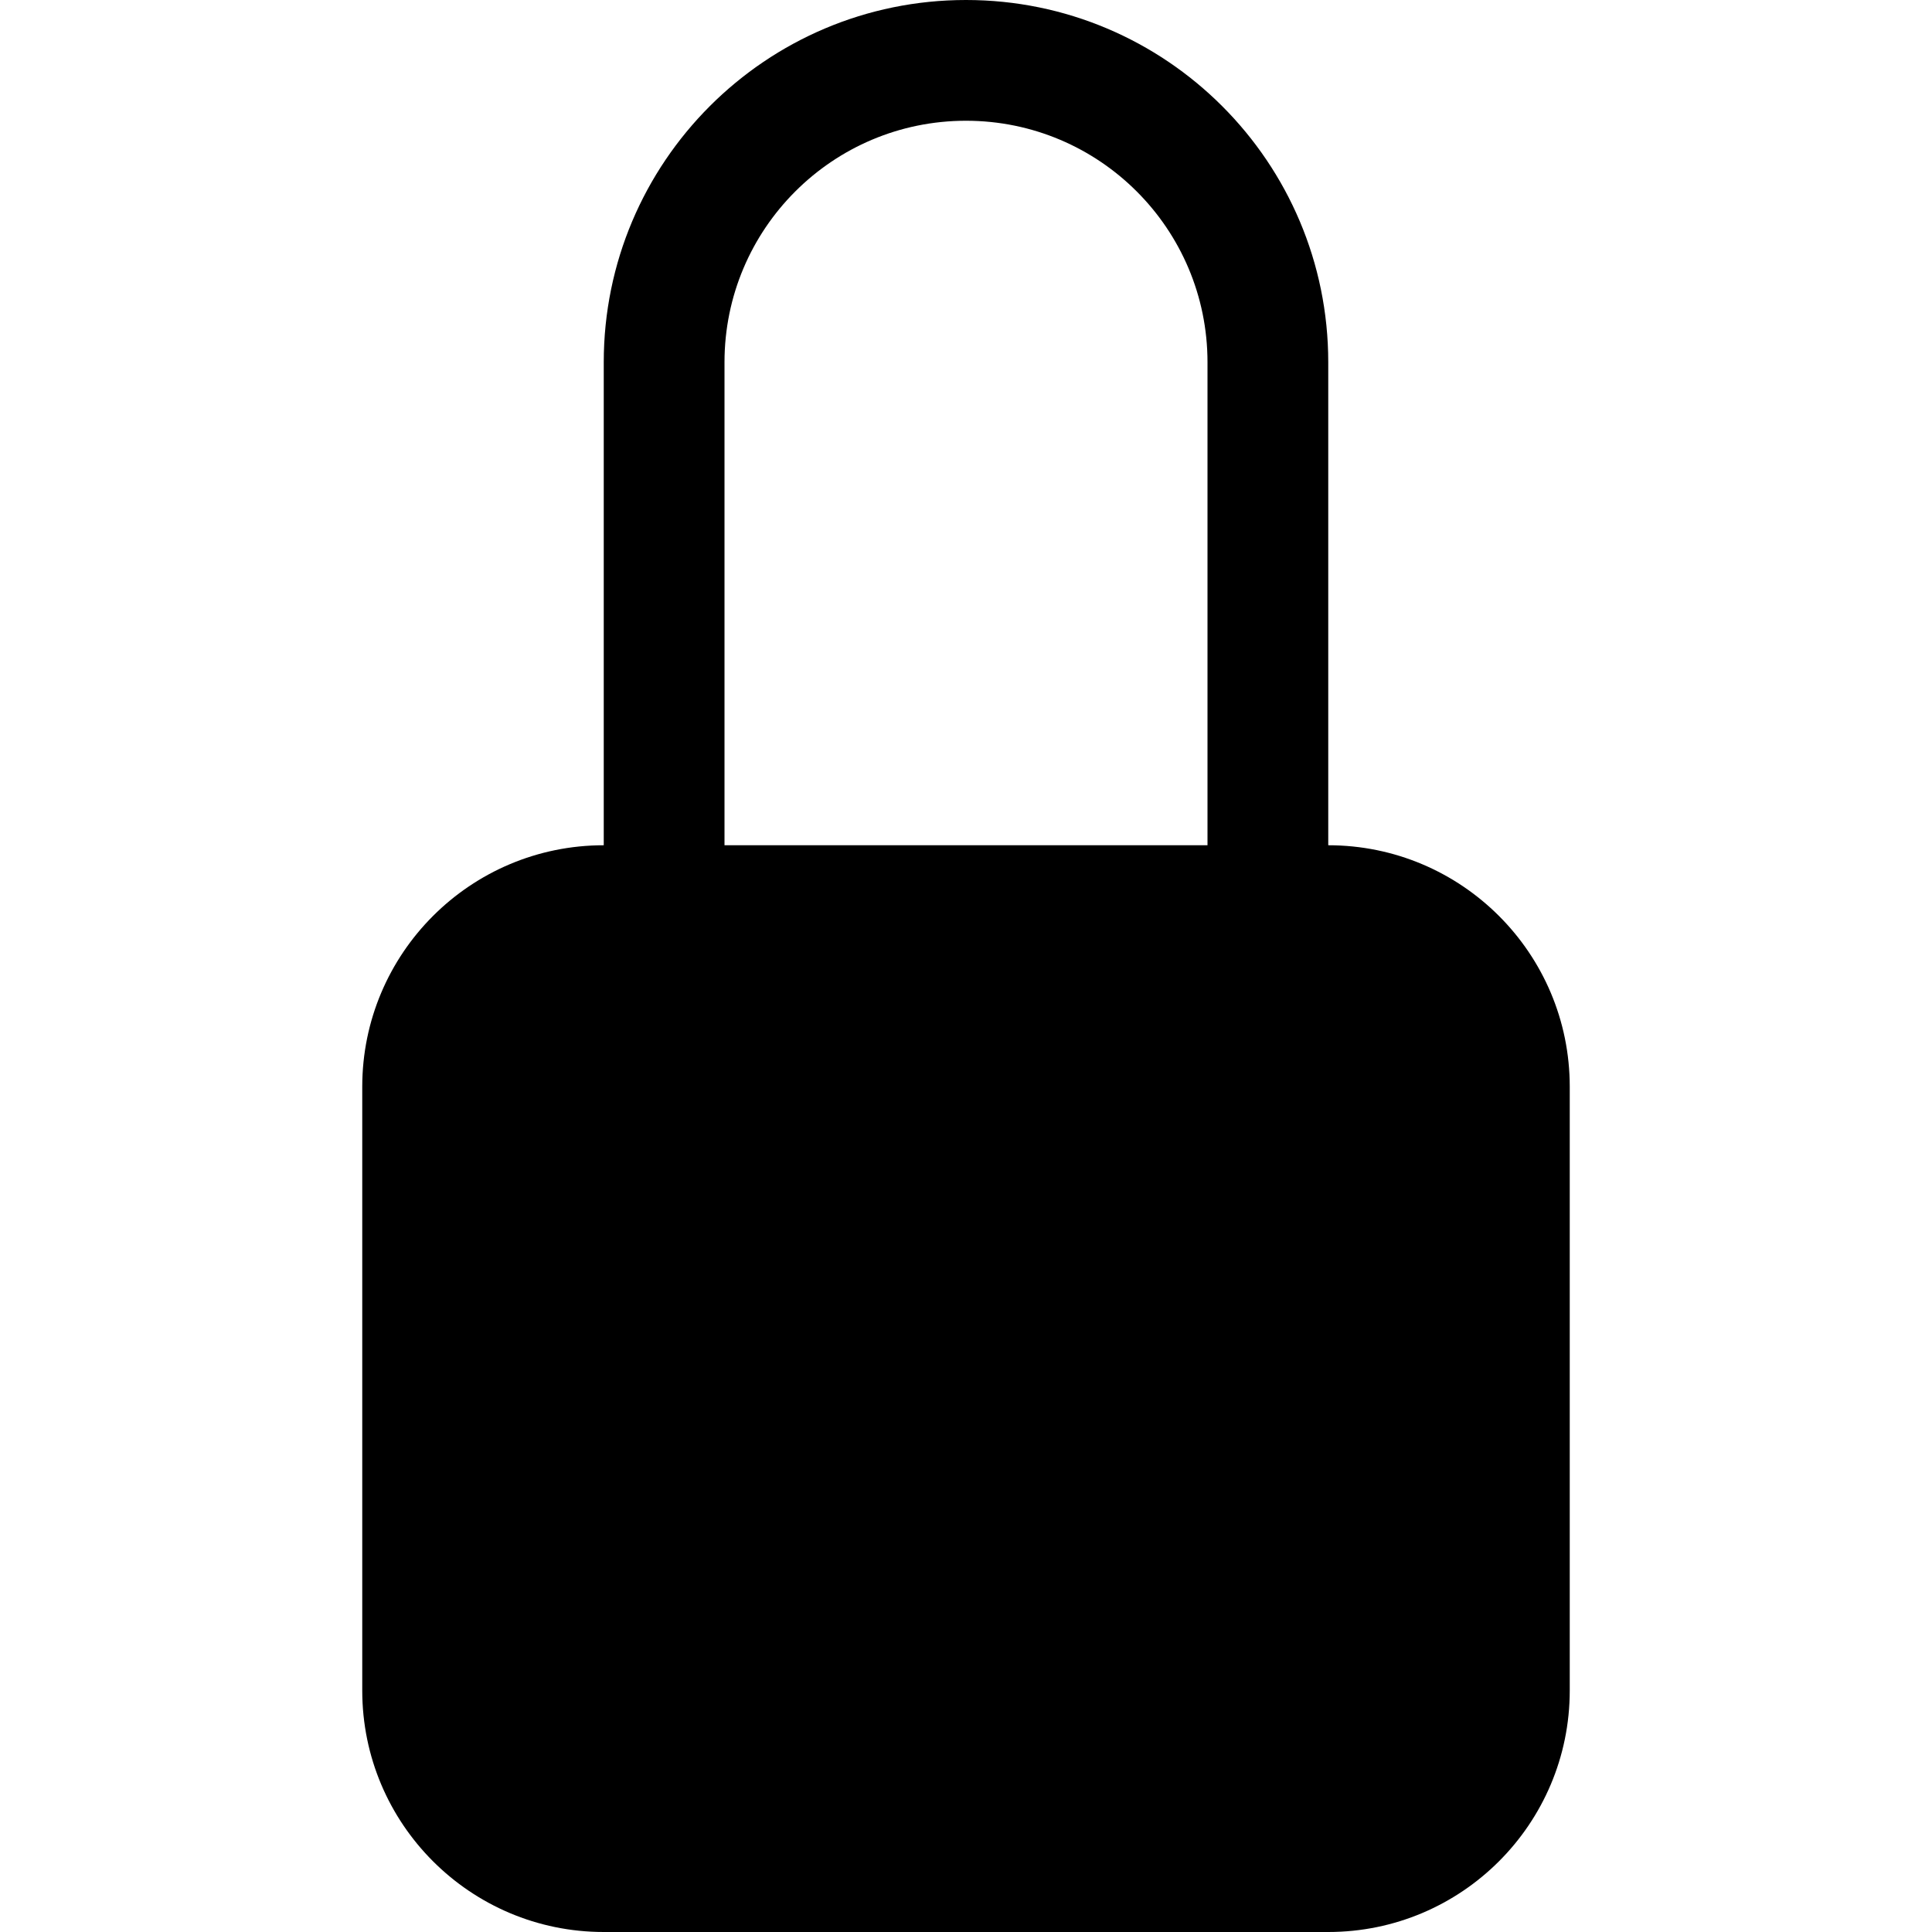
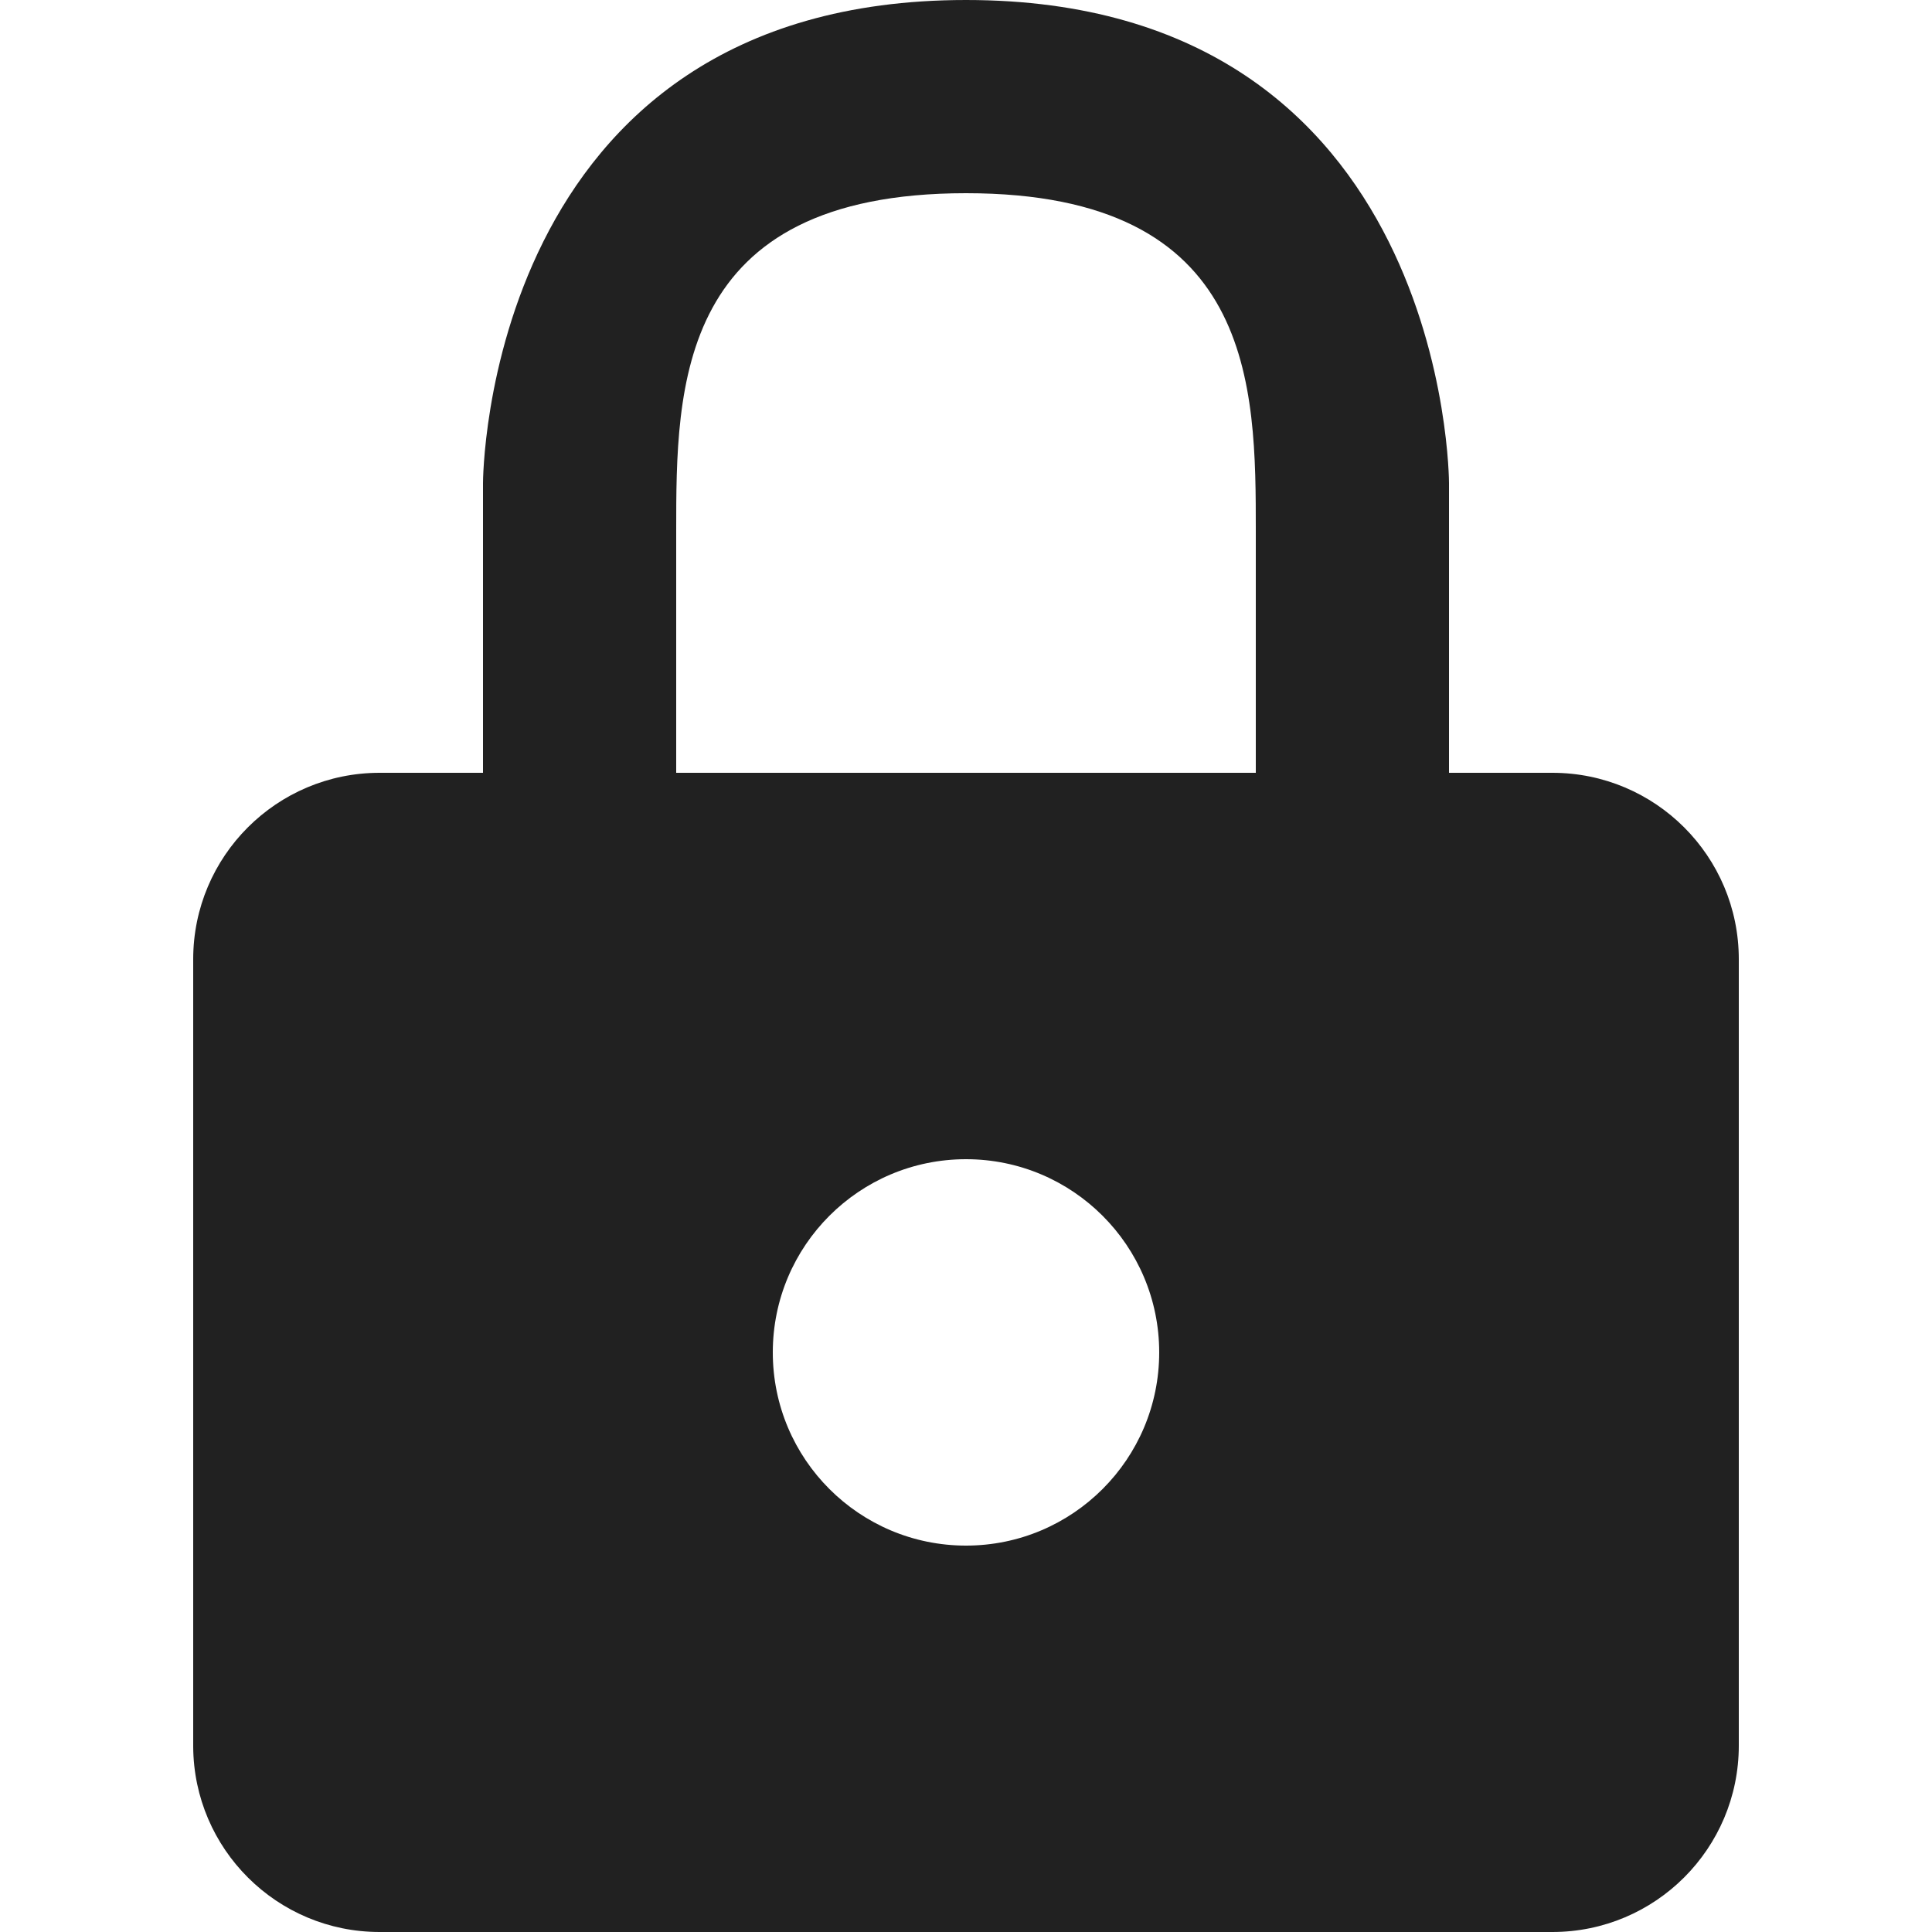
- <svg xmlns="http://www.w3.org/2000/svg" width="16" height="16" fill="currentColor" class="bi bi-lock-fill" viewBox="0 0 16 16">
-   <path d="M8 1a2 2 0 0 1 2 2v4H6V3a2 2 0 0 1 2-2zm3 6V3a3 3 0 0 0-6 0v4a2 2 0 0 0-2 2v5a2 2 0 0 0 2 2h6a2 2 0 0 0 2-2V9a2 2 0 0 0-2-2z" />
+ <svg xmlns="http://www.w3.org/2000/svg" width="1em" height="1em" viewBox="0 0 20 20">
+   <path fill="#212121" d="M16.07 8H15V5s0-5-5-5s-5 5-5 5v3H3.93A1.93 1.93 0 0 0 2 9.93v8.15A1.93 1.93 0 0 0 3.93 20h12.14A1.93 1.93 0 0 0 18 18.07V9.93A1.93 1.93 0 0 0 16.07 8M10 16a2 2 0 1 1 2-2a2 2 0 0 1-2 2m3-8H7V5.5C7 4 7 2 10 2s3 2 3 3.5z" />
</svg>
